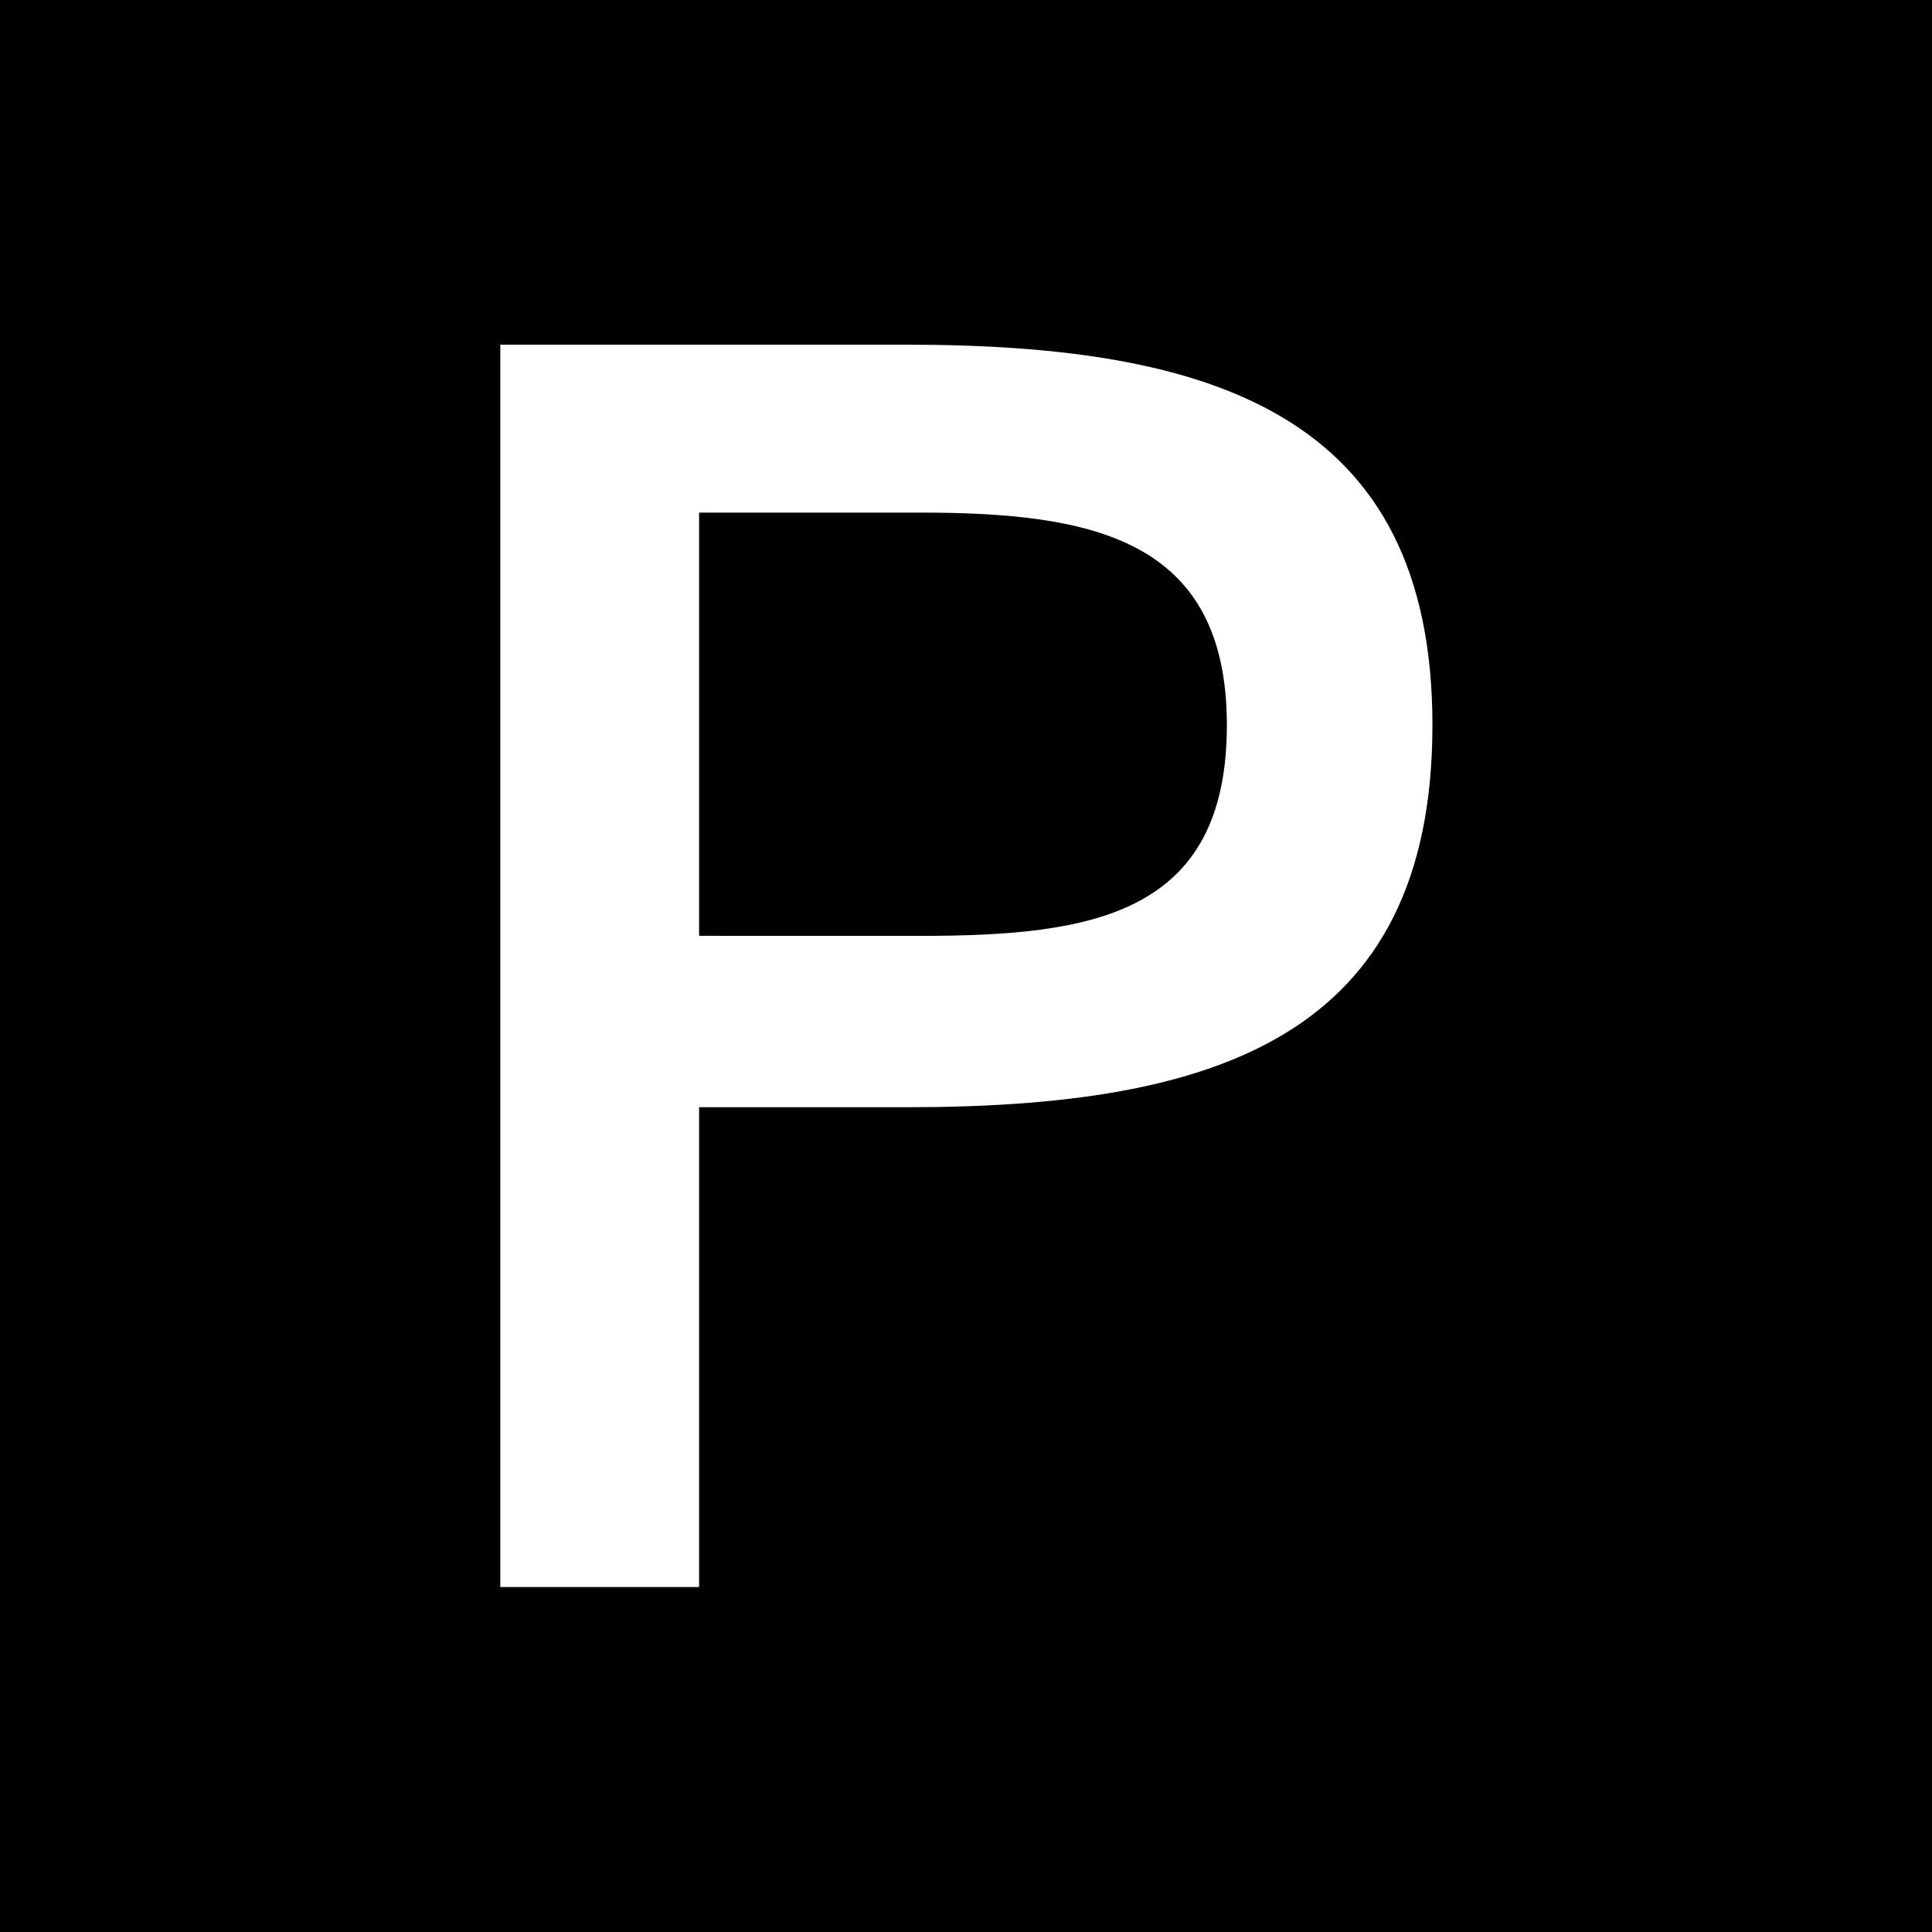
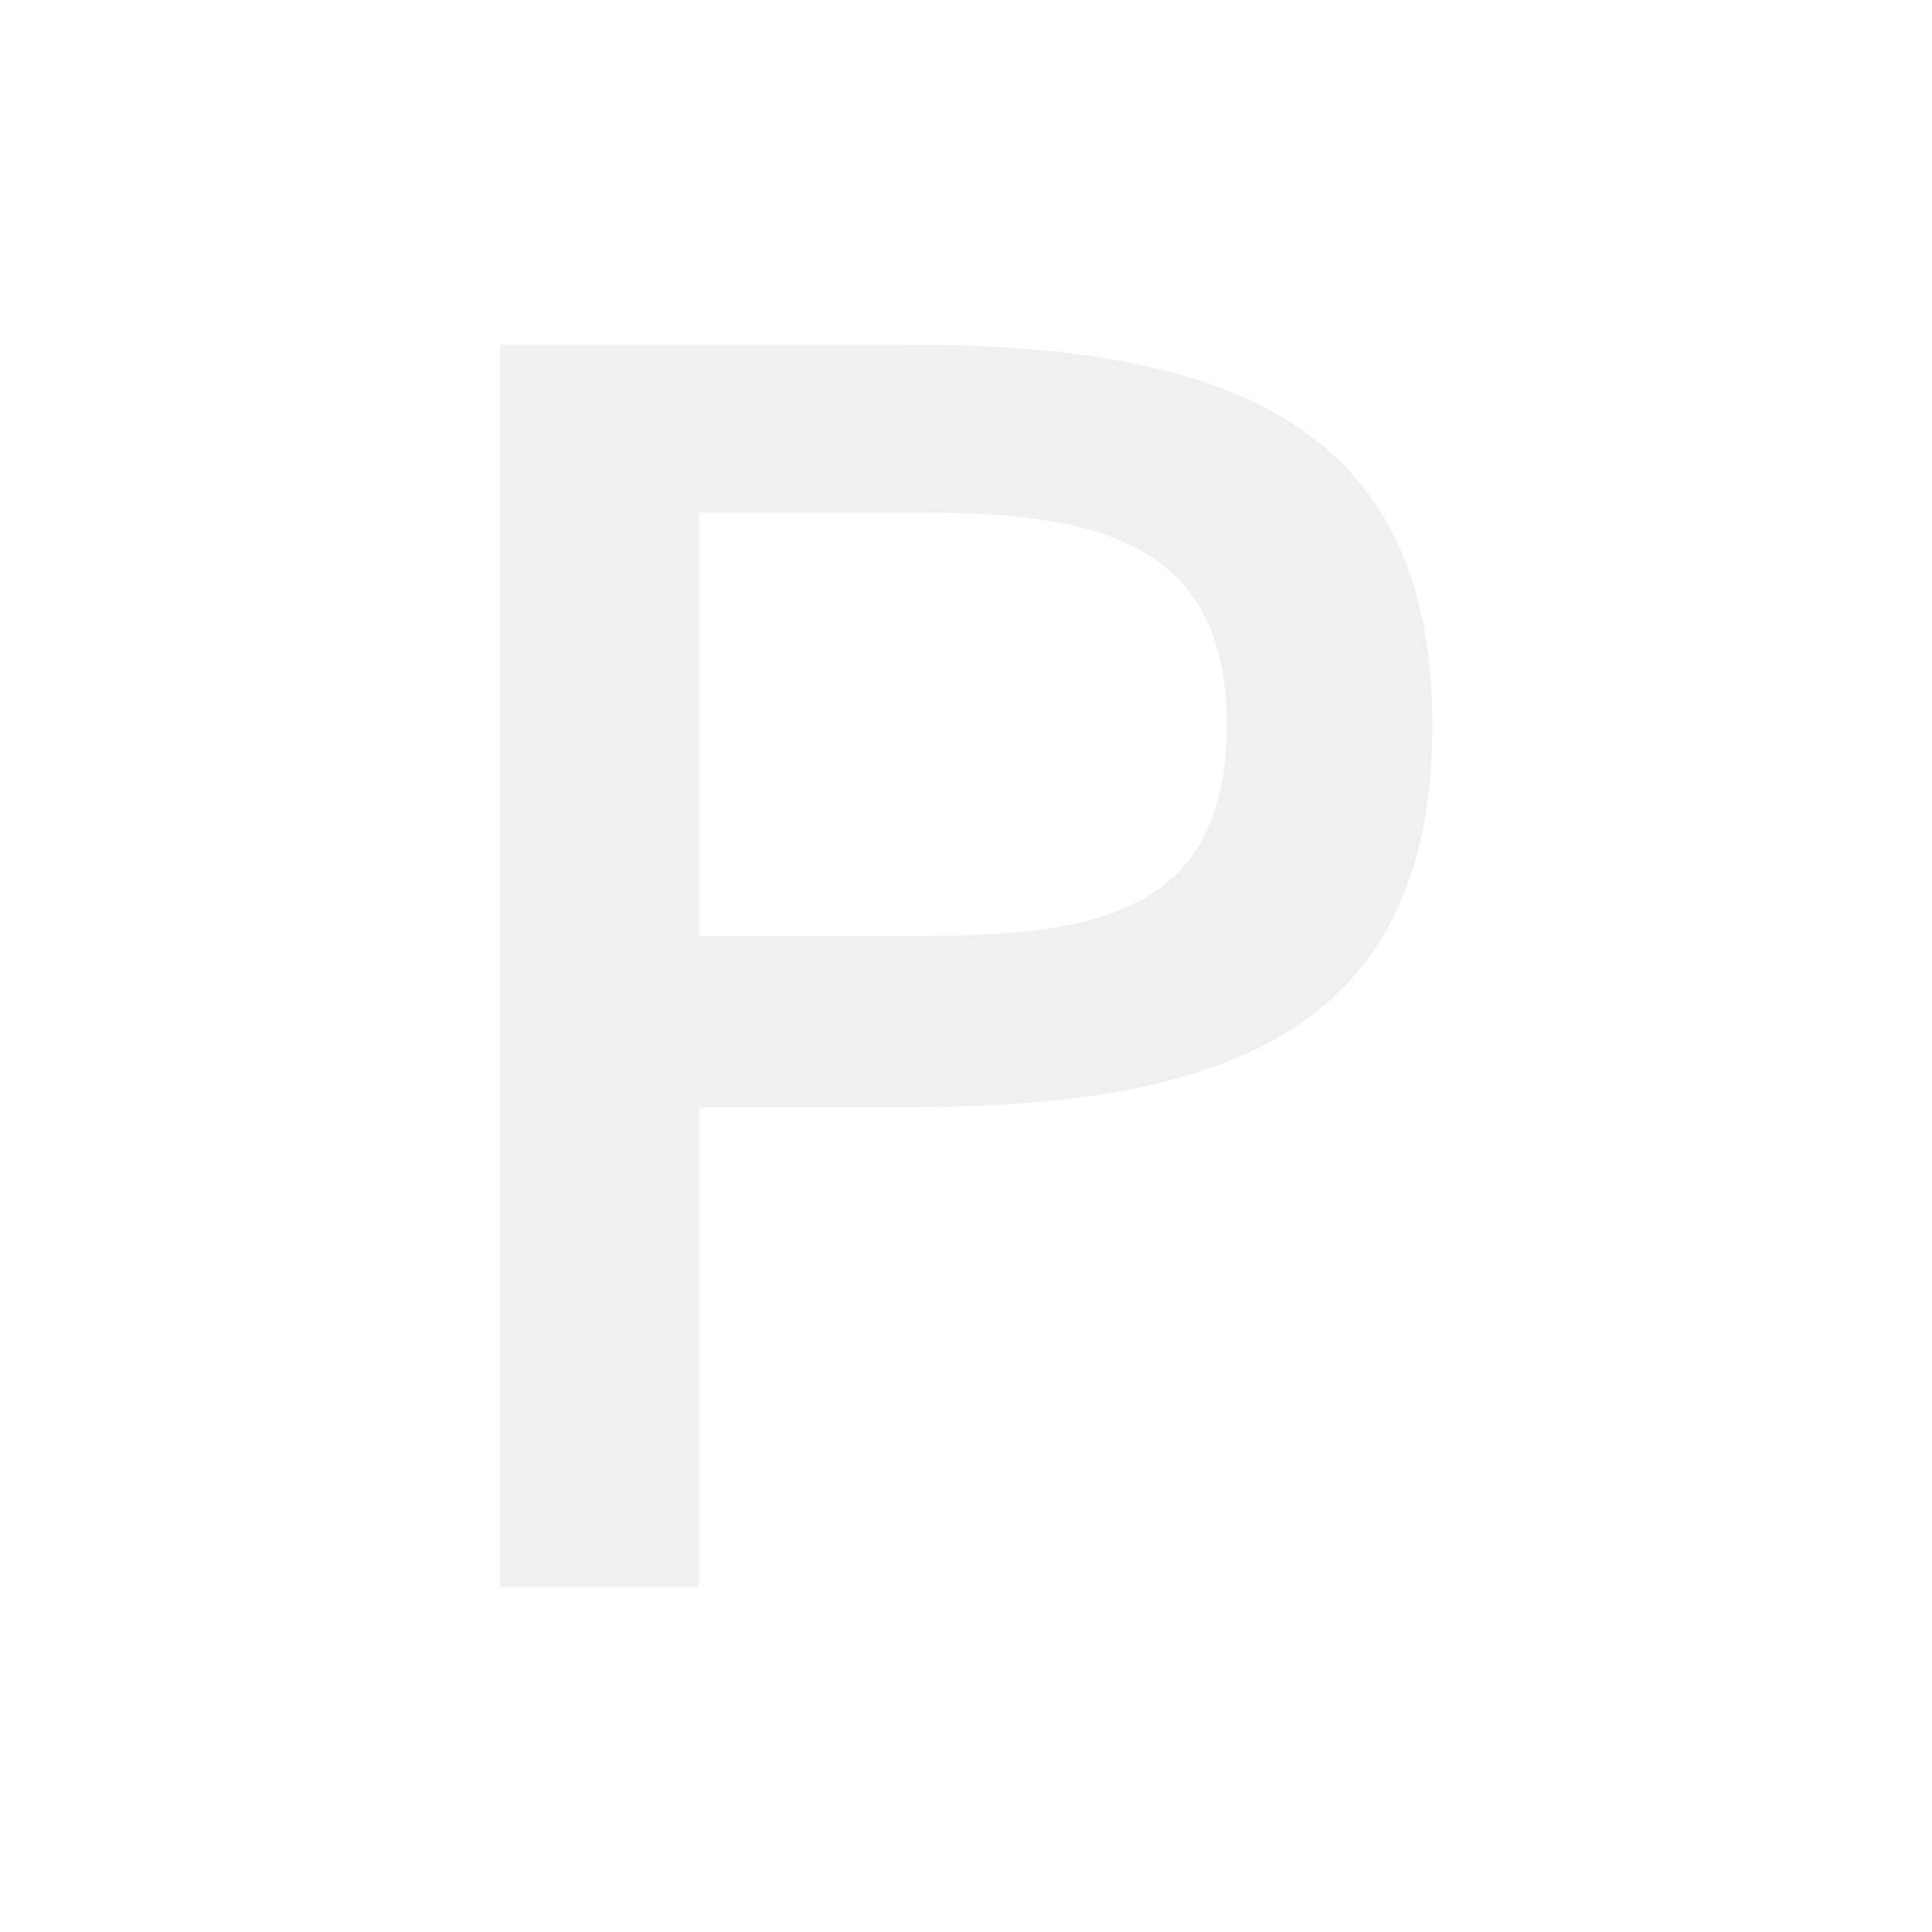
<svg xmlns="http://www.w3.org/2000/svg" viewBox="0 0 32 32">
-   <rect width="32" height="32" fill="#000" />
-   <g transform="translate(16 16) scale(0.72) translate(-36.15 -30.03)">
-     <path d="M25.437,44.316H30.01V33.279h4.77c7.056,0,12.1-1.577,12.1-8.791,0-7.135-5.046-8.751-12.1-8.751H25.437Zm4.573-14.98V19.6h5.085c3.942,0,7.056.591,7.056,4.888,0,4.376-3.114,4.849-7.056,4.849Z" fill="#fff" fill-rule="evenodd" />
-   </g>
+   <mask id="p">
+     <rect width="32" height="32" fill="#fff" />
+     <g transform="translate(16 16) scale(0.72) translate(-36.15 -30.03)">
+       <path d="M25.437,44.316H30.01V33.279h4.77c7.056,0,12.1-1.577,12.1-8.791,0-7.135-5.046-8.751-12.1-8.751H25.437Zm4.573-14.98V19.6h5.085c3.942,0,7.056.591,7.056,4.888,0,4.376-3.114,4.849-7.056,4.849Z" fill="#000" />
+     </g>
+   </mask>
+   <rect width="32" height="32" fill="#fff" mask="url(#p)" />
</svg>
